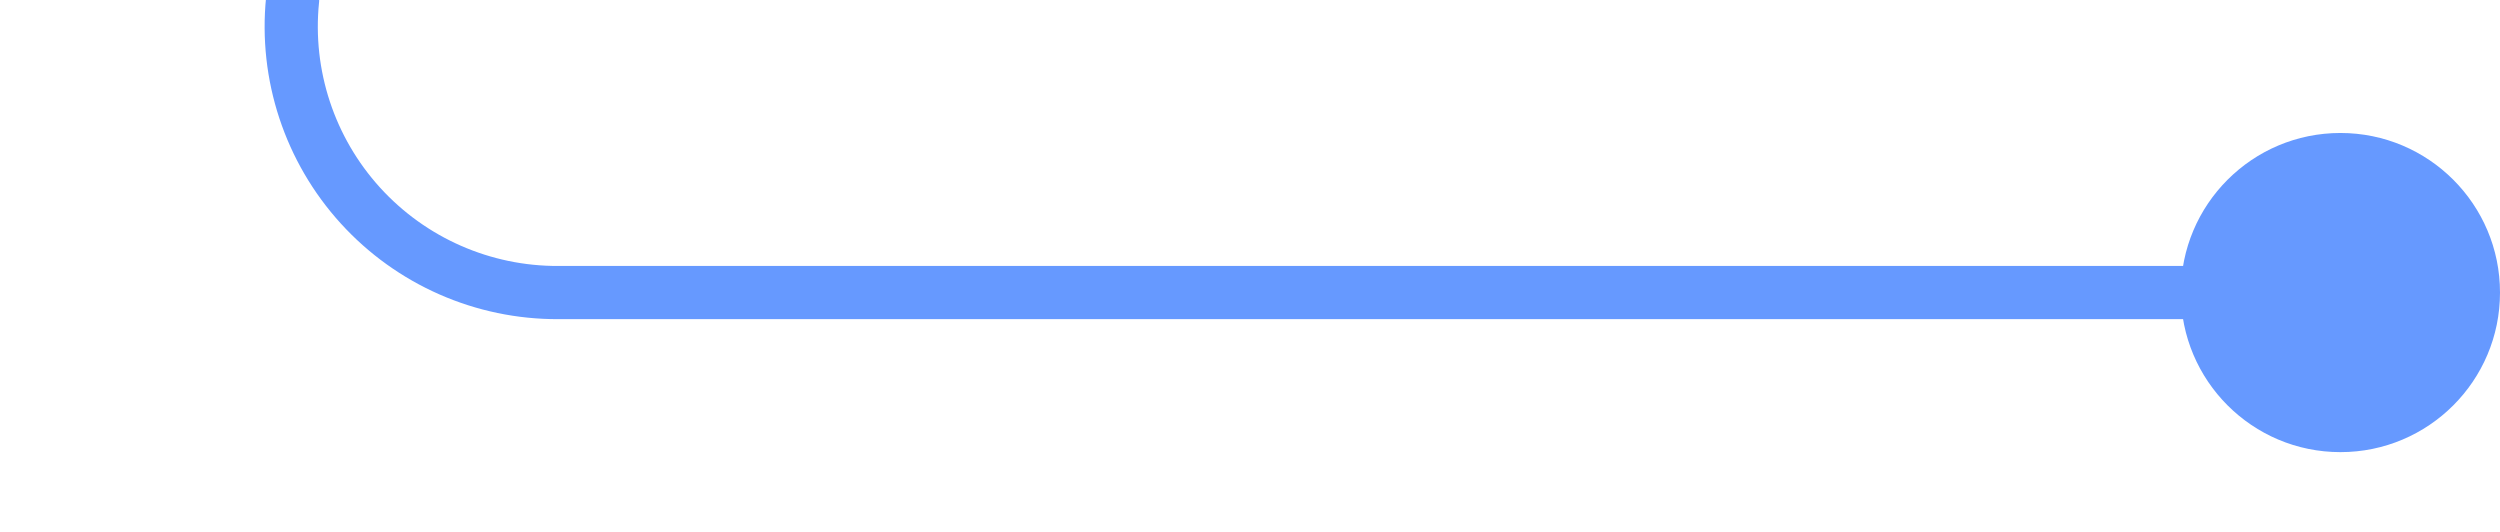
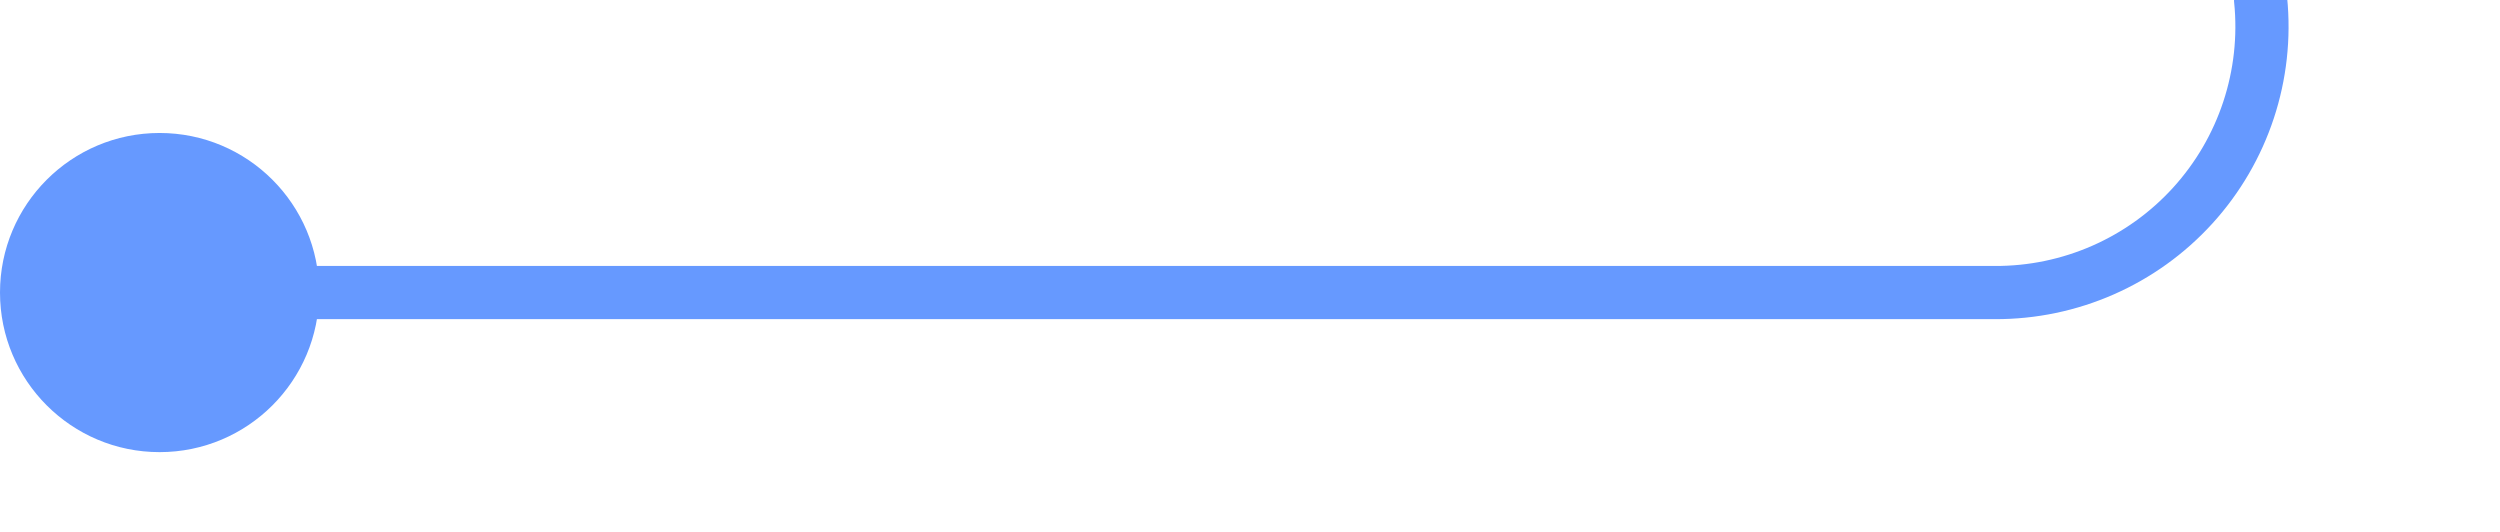
- <svg xmlns="http://www.w3.org/2000/svg" version="1.1" width="47px" height="10px" preserveAspectRatio="xMinYMid meet" viewBox="485 753  47 8">
-   <path d="M 471 505.5  L 485 505.5  A 5 5 0 0 1 490.5 510.5 L 490.5 752  A 5 5 0 0 0 495.5 757.5 L 531 757.5  " stroke-width="1" stroke="#6699ff" fill="none" />
-   <path d="M 473 502.5  A 3 3 0 0 0 470 505.5 A 3 3 0 0 0 473 508.5 A 3 3 0 0 0 476 505.5 A 3 3 0 0 0 473 502.5 Z M 529 754.5  A 3 3 0 0 0 526 757.5 A 3 3 0 0 0 529 760.5 A 3 3 0 0 0 532 757.5 A 3 3 0 0 0 529 754.5 Z " fill-rule="nonzero" fill="#6699ff" stroke="none" />
+ <svg xmlns="http://www.w3.org/2000/svg" version="1.1" width="47px" height="10px" preserveAspectRatio="xMinYMid meet" viewBox="667 739  47 8">
+   <path d="M 857 485.5  L 714 485.5  A 5 5 0 0 0 709.5 490.5 L 709.5 738  A 5 5 0 0 1 704.5 743.5 L 668 743.5  " stroke-width="1" stroke="#6699ff" fill="none" />
+   <path d="M 855 482.5  A 3 3 0 0 0 852 485.5 A 3 3 0 0 0 855 488.5 A 3 3 0 0 0 858 485.5 A 3 3 0 0 0 855 482.5 Z M 670 740.5  A 3 3 0 0 0 667 743.5 A 3 3 0 0 0 670 746.5 A 3 3 0 0 0 673 743.5 A 3 3 0 0 0 670 740.5 Z " fill-rule="nonzero" fill="#6699ff" stroke="none" />
</svg>
